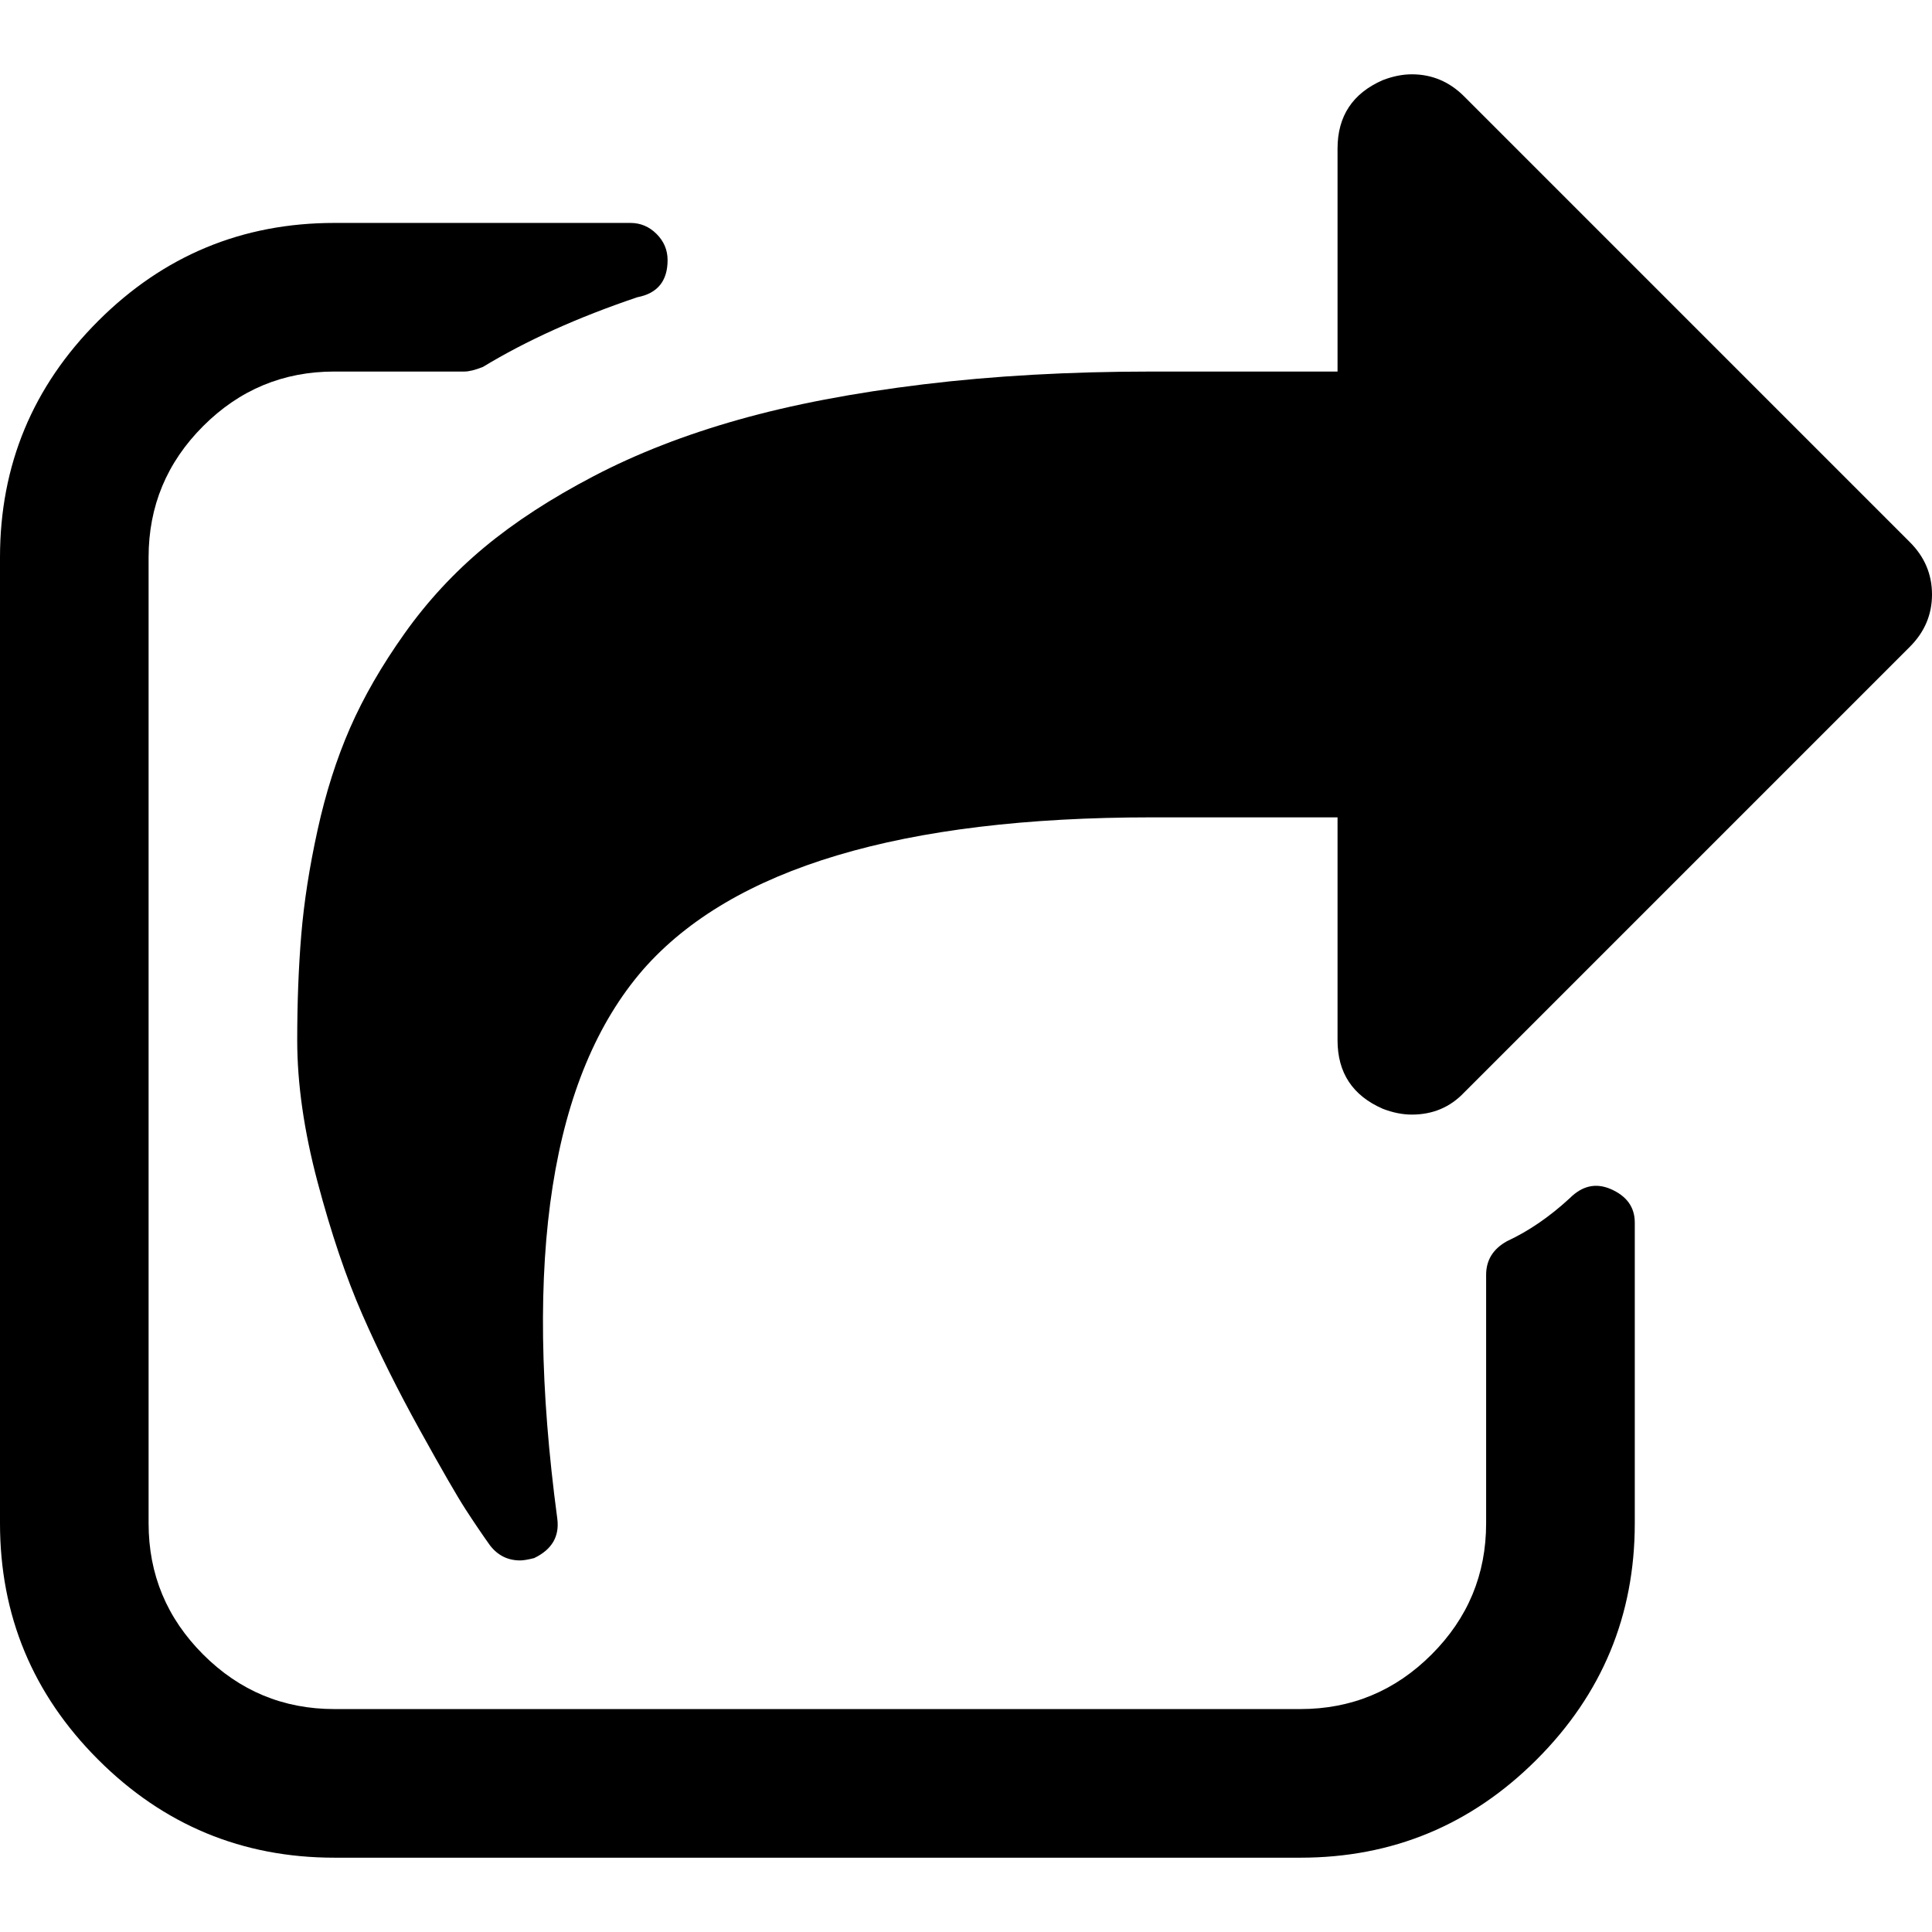
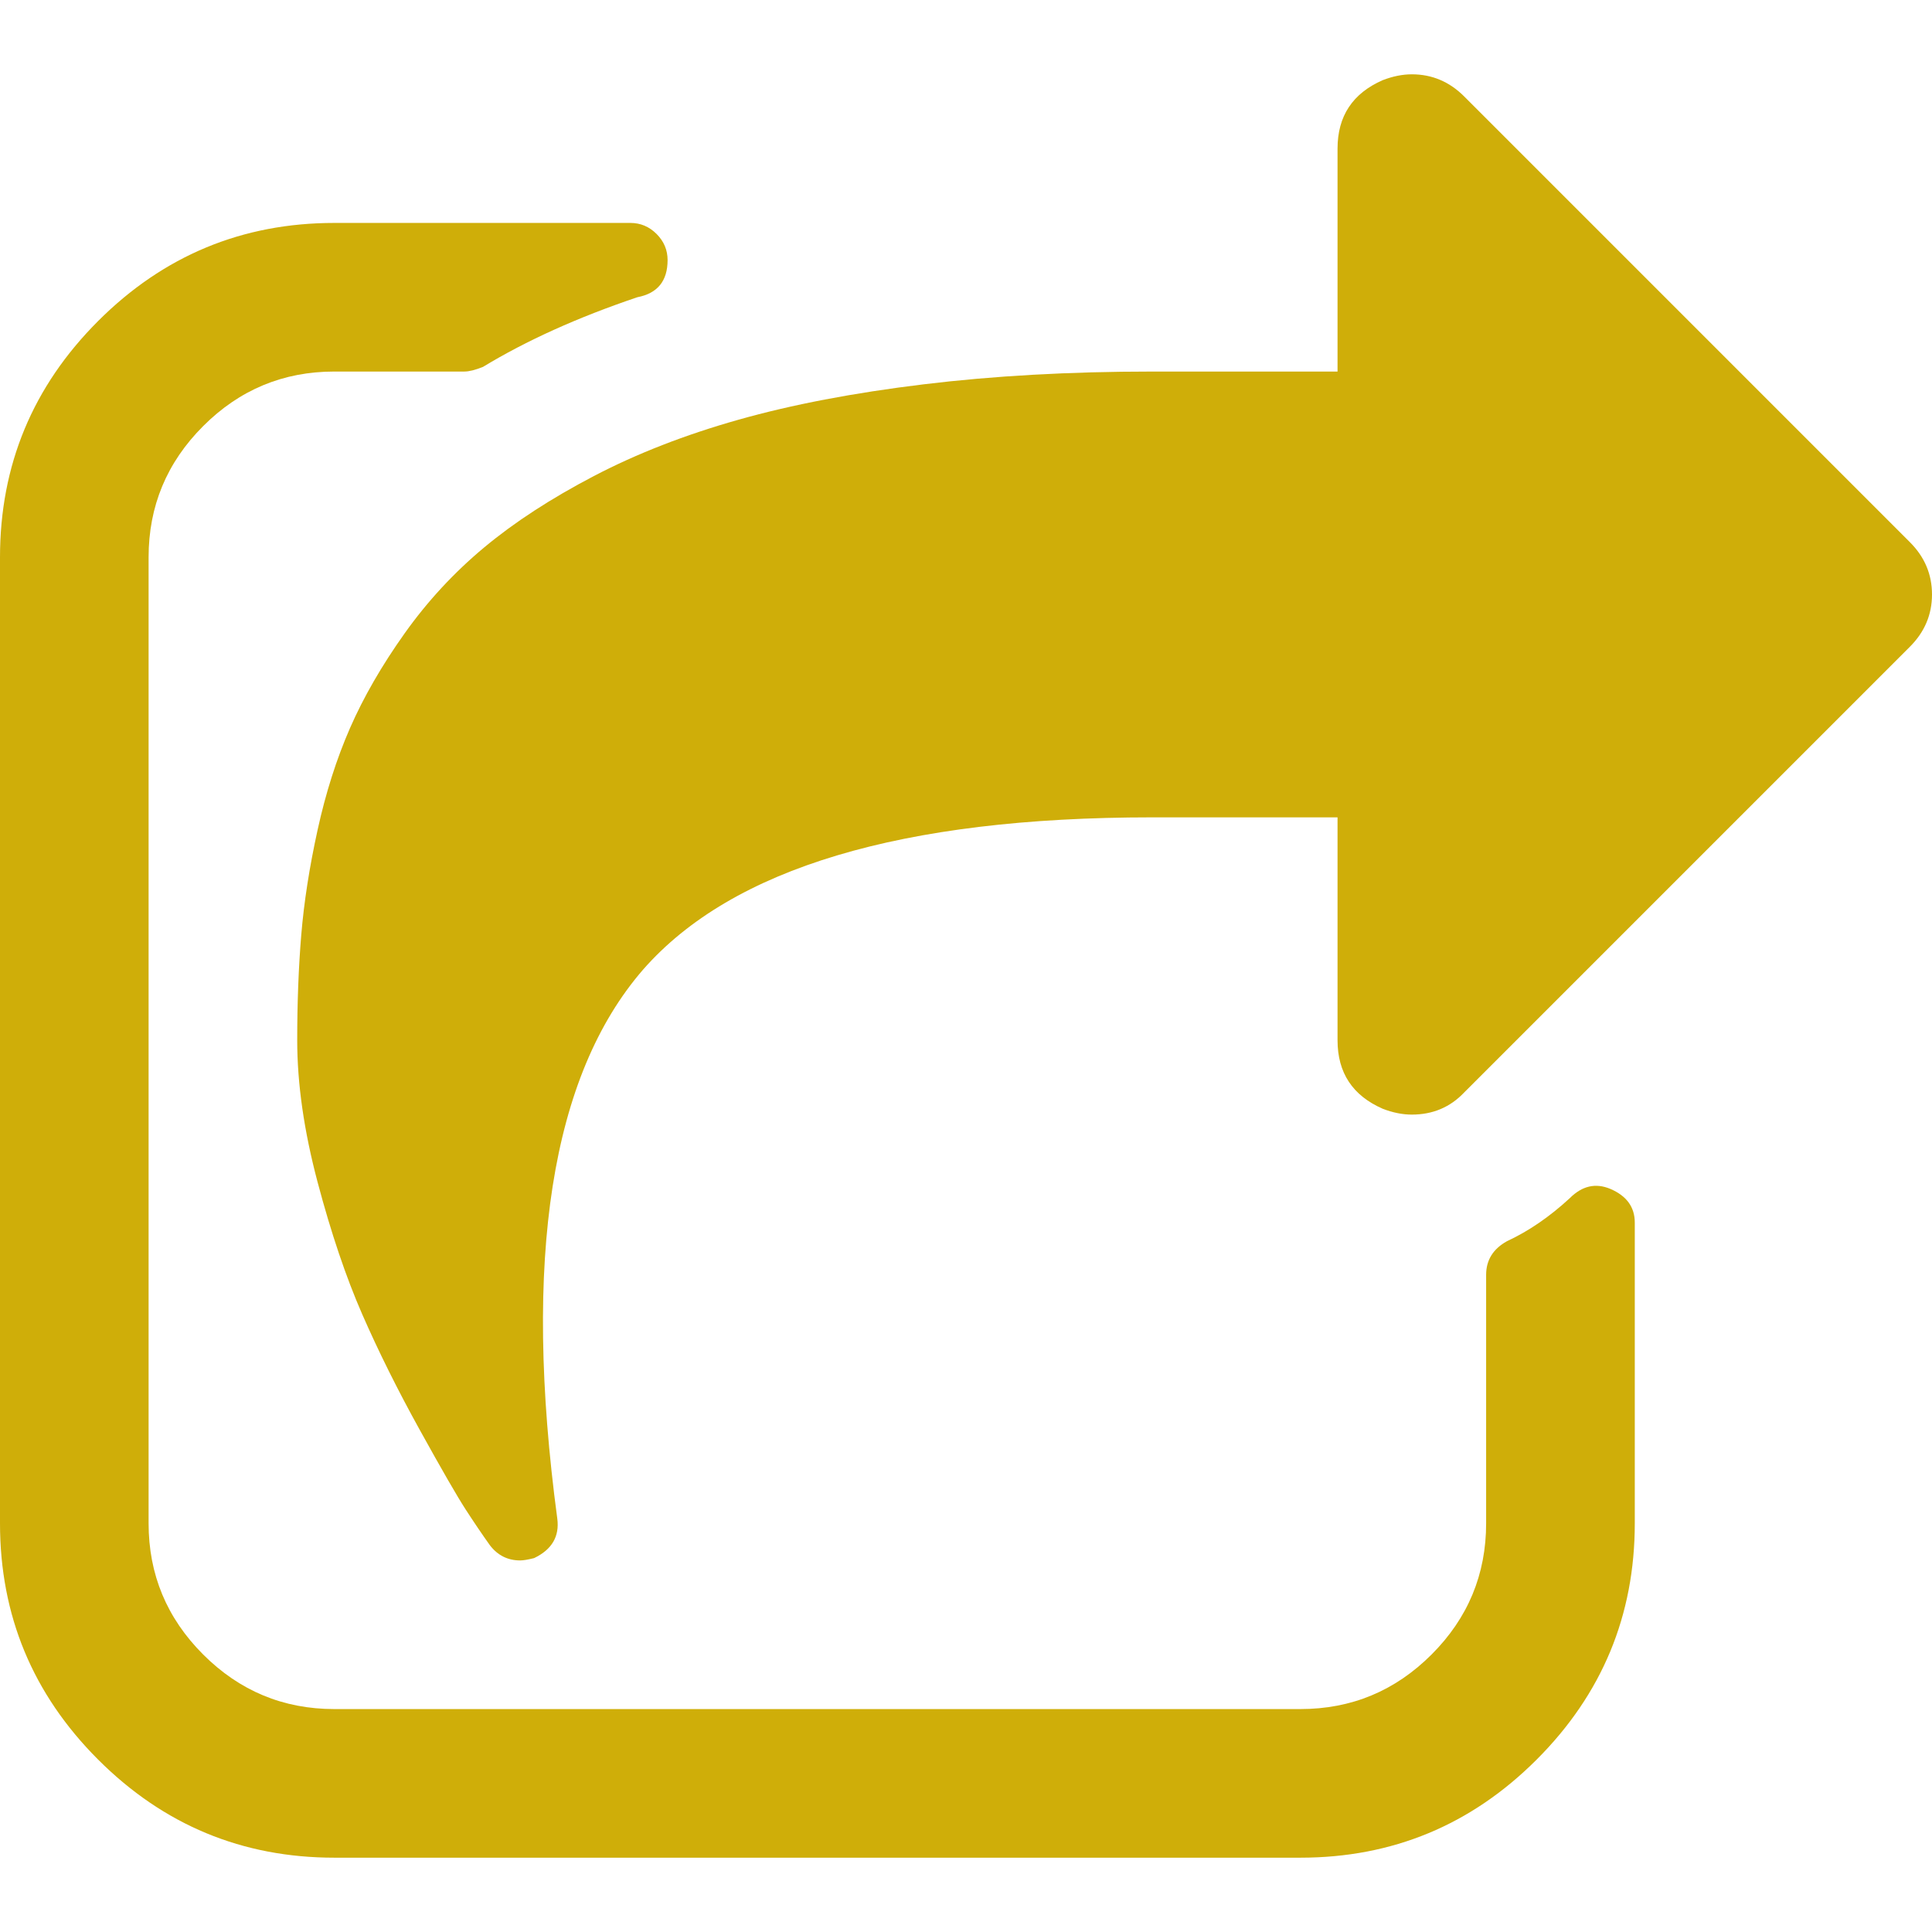
- <svg xmlns="http://www.w3.org/2000/svg" version="1.1" id="Capa_1" x="0px" y="0px" width="475.082px" height="475.081px" viewBox="0 0 475.082 475.081" style="enable-background:new 0 0 475.082 475.081;" xml:space="preserve">
+ <svg xmlns="http://www.w3.org/2000/svg" version="1.1" id="Capa_1" x="0px" y="0px" width="60px" height="60px" viewBox="0 0 475.082 475.081" style="enable-background:new 0 0 475.082 475.081;" xml:space="preserve">
  <g>
    <g>
-       <path d="M469.658,133.333L360.029,23.697c-3.621-3.617-7.909-5.424-12.854-5.424c-2.275,0-4.661,0.476-7.132,1.425    c-7.426,3.237-11.139,8.852-11.139,16.846v54.821h-45.683c-20.174,0-38.879,1.047-56.101,3.14    c-17.224,2.092-32.404,4.993-45.537,8.708c-13.134,3.708-24.983,8.326-35.547,13.846c-10.562,5.518-19.555,11.372-26.98,17.559    c-7.426,6.186-13.943,13.23-19.558,21.129c-5.618,7.898-10.088,15.653-13.422,23.267c-3.328,7.616-5.992,15.99-7.992,25.125    c-2.002,9.137-3.333,17.701-3.999,25.693c-0.666,7.994-0.999,16.657-0.999,25.979c0,10.663,1.668,22.271,4.998,34.838    c3.331,12.559,6.995,23.407,10.992,32.545c3.996,9.13,8.709,18.603,14.134,28.403c5.424,9.802,9.182,16.317,11.276,19.555    c2.093,3.23,4.095,6.187,5.997,8.85c1.903,2.474,4.377,3.71,7.421,3.71c0.765,0,1.902-0.186,3.427-0.568    c4.377-2.095,6.279-5.325,5.708-9.705c-8.564-63.954-1.52-108.973,21.128-135.047c21.892-24.934,63.575-37.403,125.051-37.403    h45.686v54.816c0,8.001,3.71,13.613,11.136,16.851c2.471,0.951,4.853,1.424,7.132,1.424c5.14,0,9.425-1.807,12.854-5.421    l109.633-109.637c3.613-3.619,5.424-7.898,5.424-12.847C475.082,141.23,473.271,136.944,469.658,133.333z" />
-       <path d="M395.996,292.356c-3.625-1.529-6.951-0.763-9.993,2.283c-4.948,4.568-10.092,8.093-15.42,10.564    c-3.433,1.902-5.141,4.66-5.141,8.277v61.104c0,12.562-4.466,23.308-13.415,32.26c-8.945,8.946-19.704,13.419-32.264,13.419    H82.222c-12.564,0-23.318-4.473-32.264-13.419c-8.947-8.952-13.418-19.697-13.418-32.26V137.039    c0-12.563,4.471-23.313,13.418-32.259c8.945-8.947,19.699-13.418,32.264-13.418h31.977c1.141,0,2.666-0.383,4.568-1.143    c10.66-6.473,23.313-12.185,37.972-17.133c4.949-0.95,7.423-3.994,7.423-9.136c0-2.474-0.903-4.611-2.712-6.423    c-1.809-1.804-3.946-2.708-6.423-2.708H82.226c-22.65,0-42.018,8.042-58.102,24.125C8.042,95.026,0,114.394,0,137.044v237.537    c0,22.651,8.042,42.018,24.125,58.102c16.084,16.084,35.452,24.126,58.102,24.126h237.541c22.647,0,42.017-8.042,58.101-24.126    c16.085-16.084,24.127-35.45,24.127-58.102v-73.946C401.995,296.829,399.996,294.071,395.996,292.356z" />
+       <path fill="#cfae09" d="M469.658,133.333L360.029,23.697c-3.621-3.617-7.909-5.424-12.854-5.424c-2.275,0-4.661,0.476-7.132,1.425    c-7.426,3.237-11.139,8.852-11.139,16.846v54.821h-45.683c-20.174,0-38.879,1.047-56.101,3.14    c-17.224,2.092-32.404,4.993-45.537,8.708c-13.134,3.708-24.983,8.326-35.547,13.846c-10.562,5.518-19.555,11.372-26.98,17.559    c-7.426,6.186-13.943,13.23-19.558,21.129c-5.618,7.898-10.088,15.653-13.422,23.267c-3.328,7.616-5.992,15.99-7.992,25.125    c-2.002,9.137-3.333,17.701-3.999,25.693c-0.666,7.994-0.999,16.657-0.999,25.979c0,10.663,1.668,22.271,4.998,34.838    c3.331,12.559,6.995,23.407,10.992,32.545c3.996,9.13,8.709,18.603,14.134,28.403c5.424,9.802,9.182,16.317,11.276,19.555    c2.093,3.23,4.095,6.187,5.997,8.85c1.903,2.474,4.377,3.71,7.421,3.71c0.765,0,1.902-0.186,3.427-0.568    c4.377-2.095,6.279-5.325,5.708-9.705c-8.564-63.954-1.52-108.973,21.128-135.047c21.892-24.934,63.575-37.403,125.051-37.403    h45.686v54.816c0,8.001,3.71,13.613,11.136,16.851c2.471,0.951,4.853,1.424,7.132,1.424c5.14,0,9.425-1.807,12.854-5.421    l109.633-109.637c3.613-3.619,5.424-7.898,5.424-12.847C475.082,141.23,473.271,136.944,469.658,133.333z" />
+       <path fill="#cfae09" d="M395.996,292.356c-3.625-1.529-6.951-0.763-9.993,2.283c-4.948,4.568-10.092,8.093-15.42,10.564    c-3.433,1.902-5.141,4.66-5.141,8.277v61.104c0,12.562-4.466,23.308-13.415,32.26c-8.945,8.946-19.704,13.419-32.264,13.419    H82.222c-12.564,0-23.318-4.473-32.264-13.419c-8.947-8.952-13.418-19.697-13.418-32.26V137.039    c0-12.563,4.471-23.313,13.418-32.259c8.945-8.947,19.699-13.418,32.264-13.418h31.977c1.141,0,2.666-0.383,4.568-1.143    c10.66-6.473,23.313-12.185,37.972-17.133c4.949-0.95,7.423-3.994,7.423-9.136c0-2.474-0.903-4.611-2.712-6.423    c-1.809-1.804-3.946-2.708-6.423-2.708H82.226c-22.65,0-42.018,8.042-58.102,24.125C8.042,95.026,0,114.394,0,137.044v237.537    c0,22.651,8.042,42.018,24.125,58.102c16.084,16.084,35.452,24.126,58.102,24.126h237.541c22.647,0,42.017-8.042,58.101-24.126    c16.085-16.084,24.127-35.45,24.127-58.102v-73.946C401.995,296.829,399.996,294.071,395.996,292.356z" />
    </g>
  </g>
  <g>
</g>
  <g>
</g>
  <g>
</g>
  <g>
</g>
  <g>
</g>
  <g>
</g>
  <g>
</g>
  <g>
</g>
  <g>
</g>
  <g>
</g>
  <g>
</g>
  <g>
</g>
  <g>
</g>
  <g>
</g>
  <g>
</g>
</svg>
